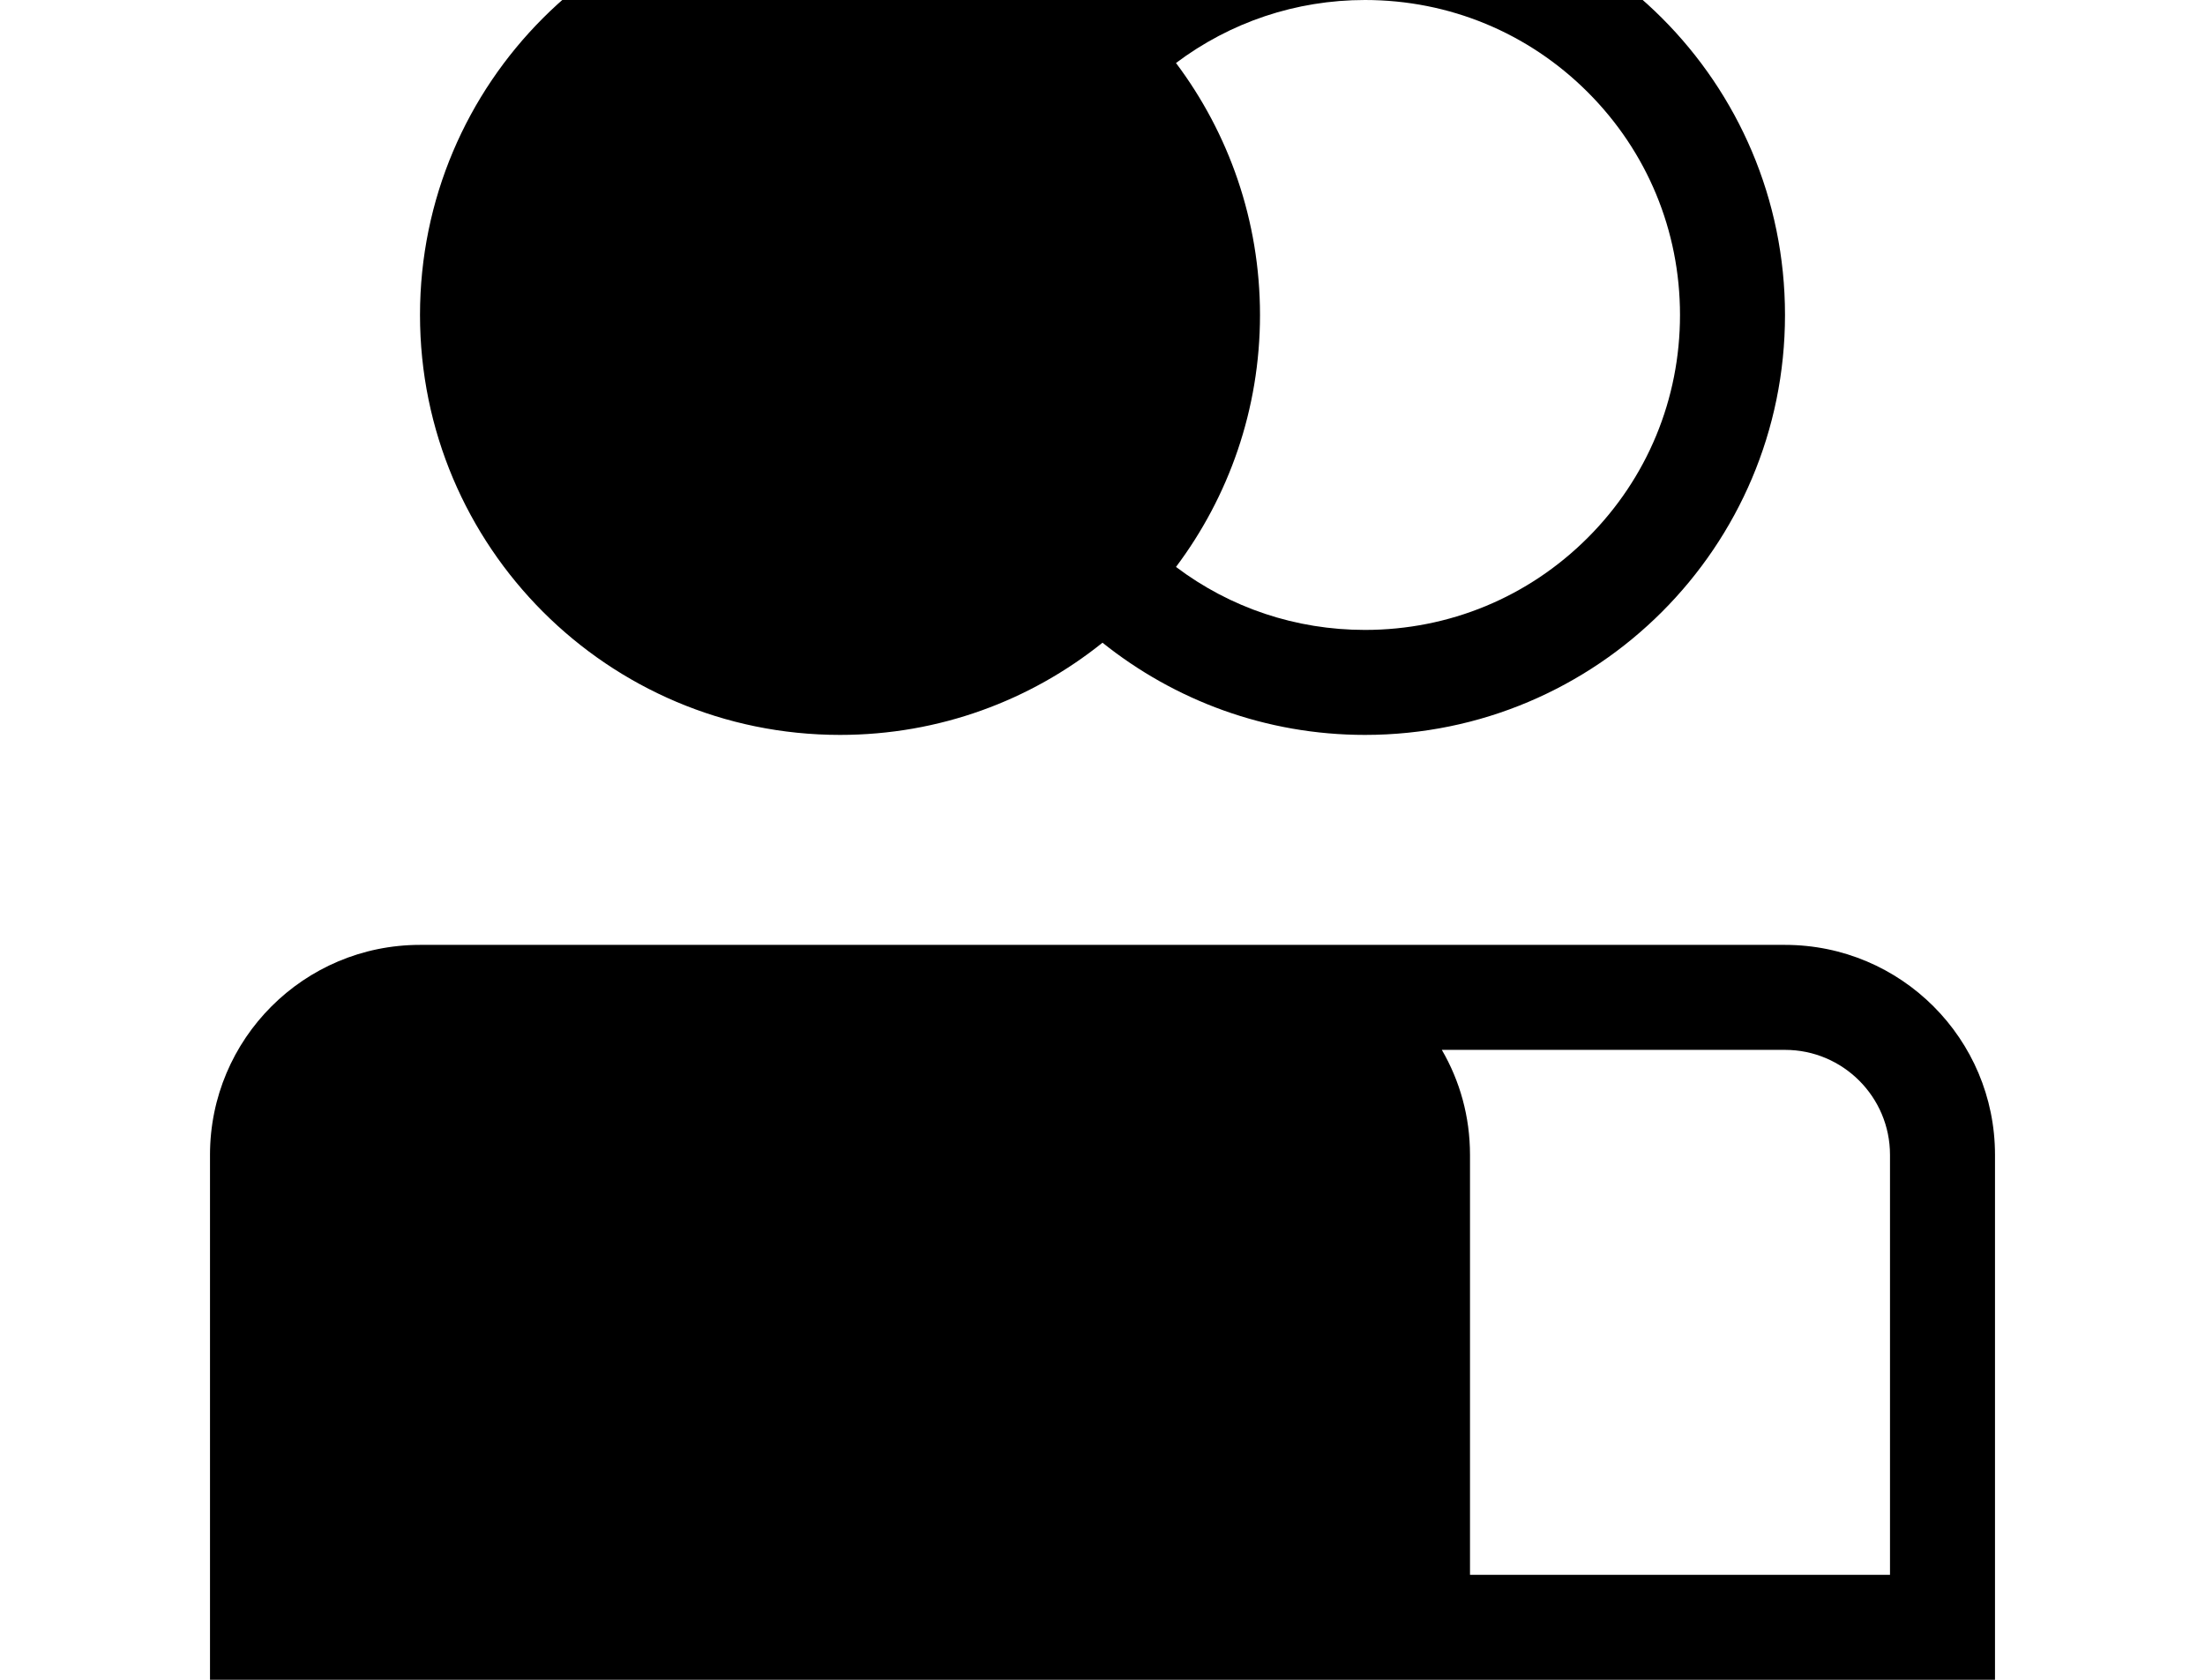
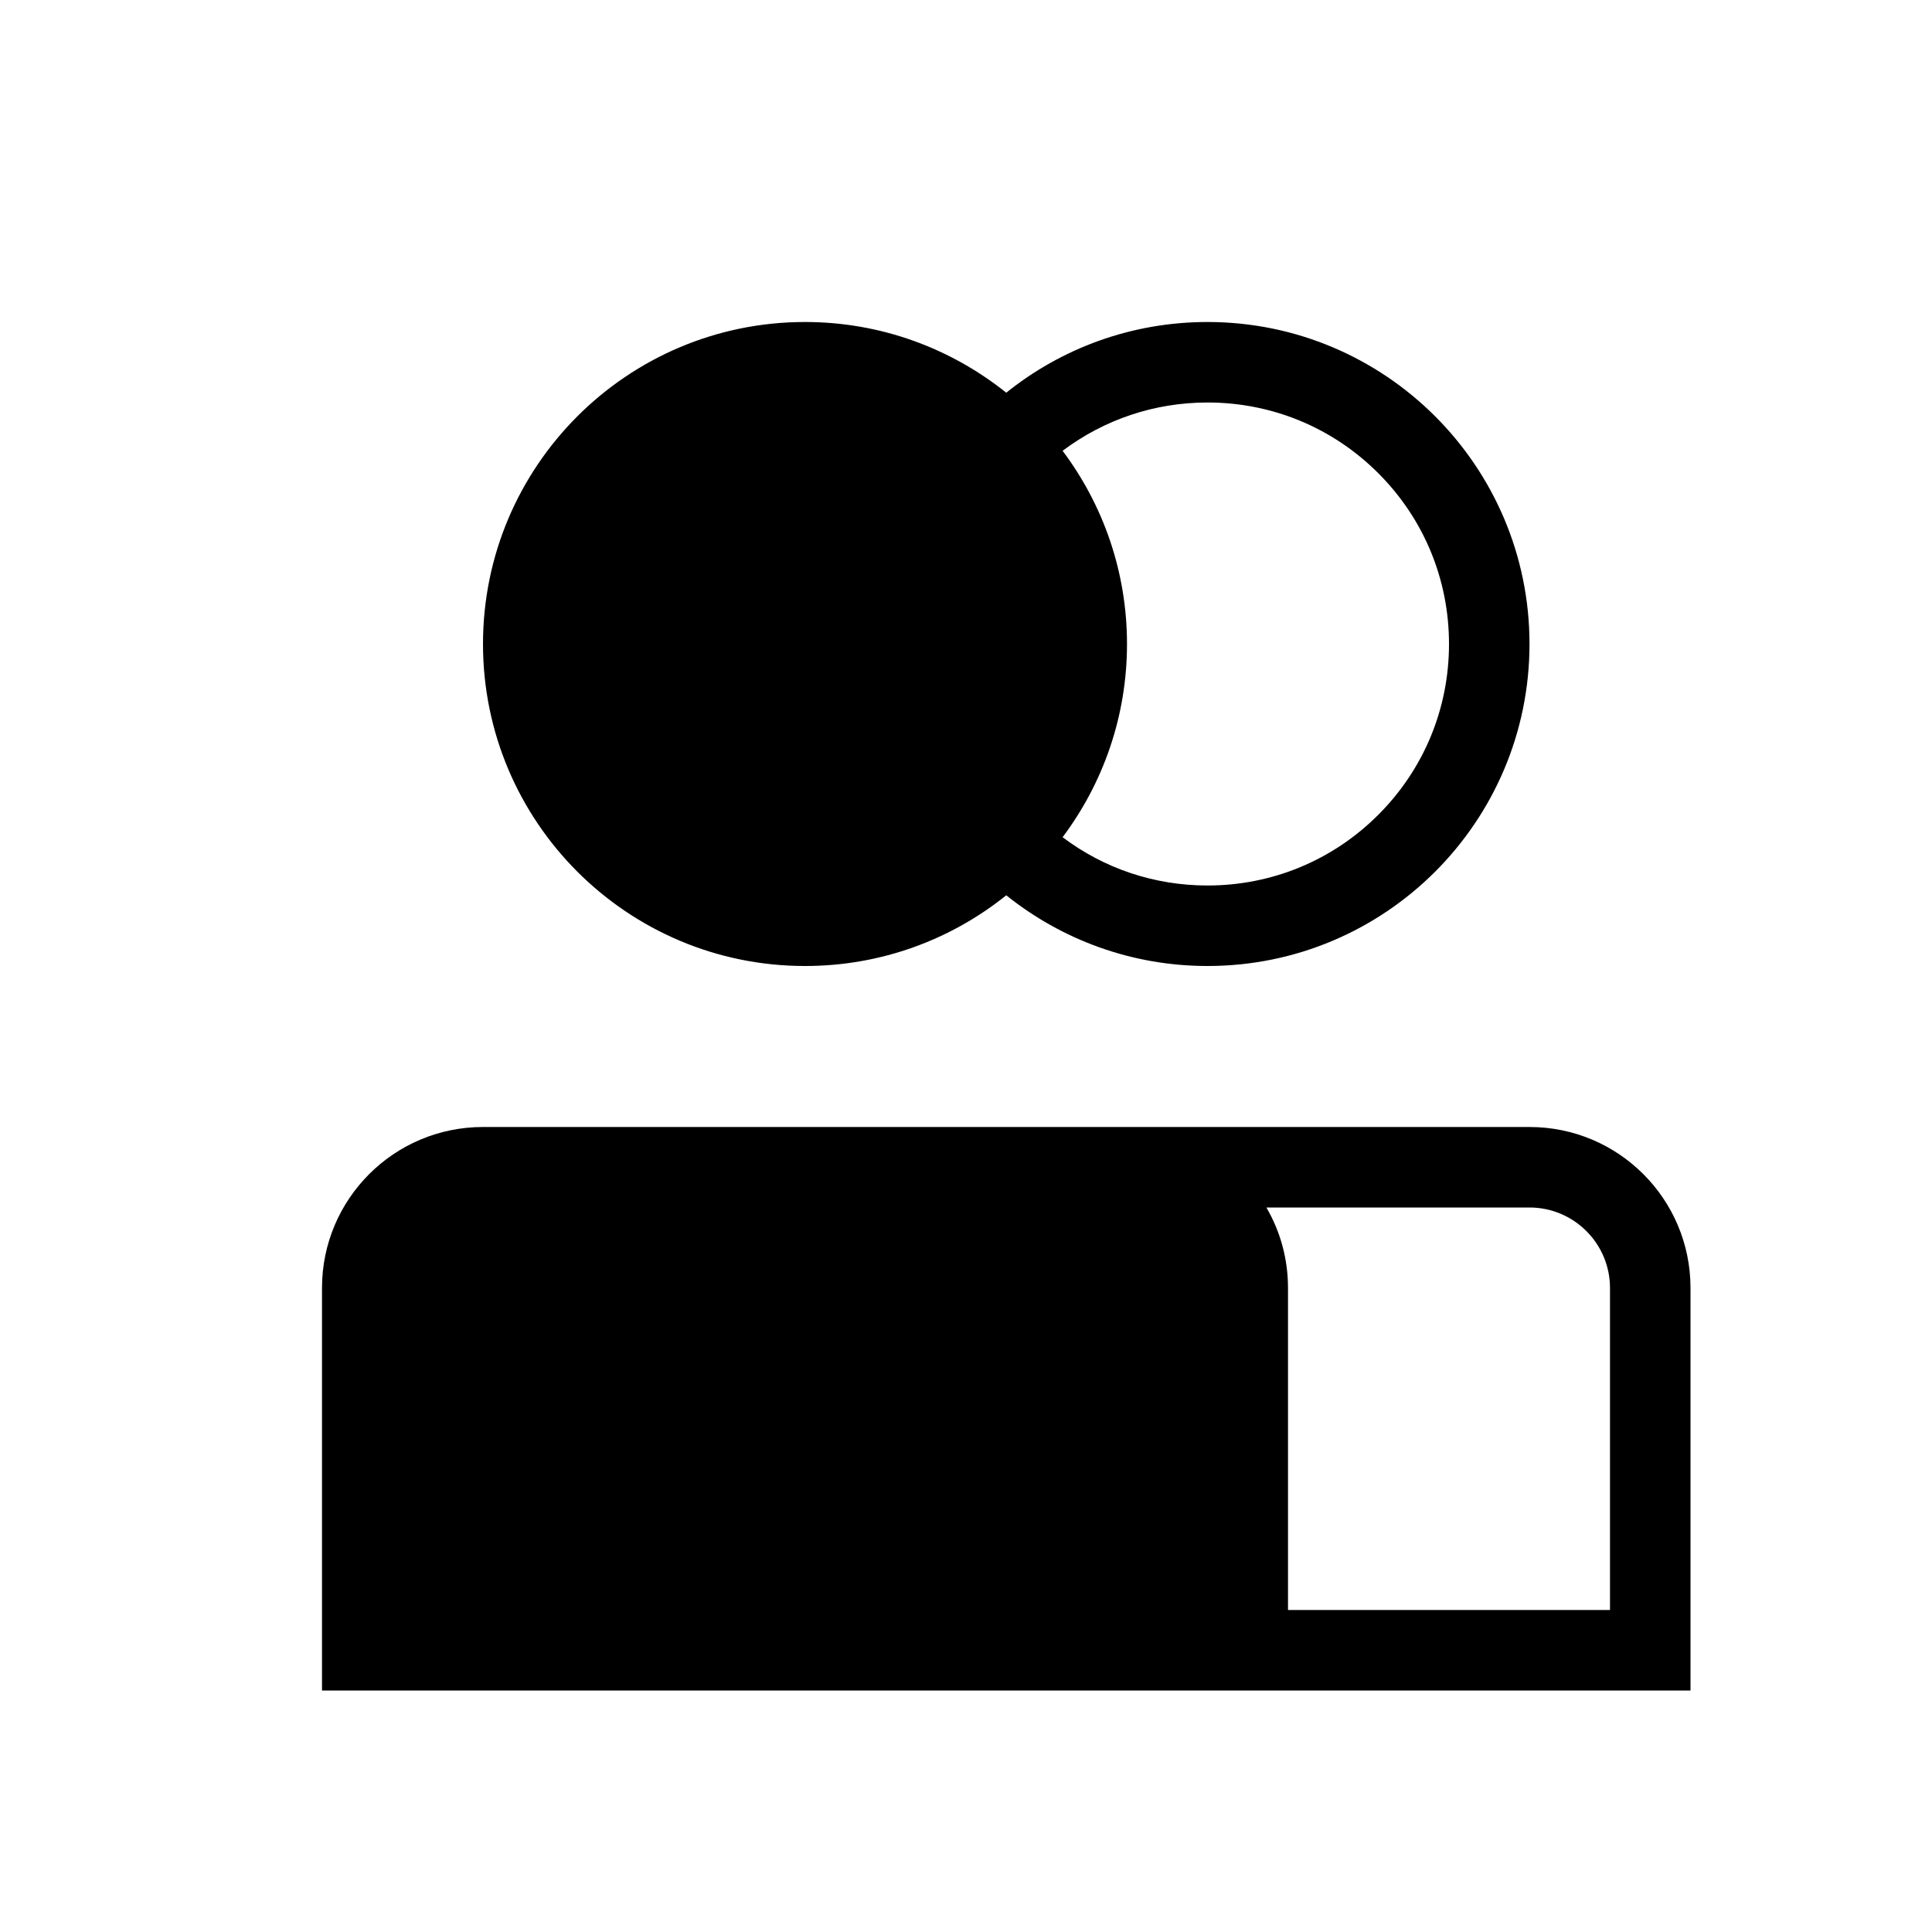
- <svg xmlns="http://www.w3.org/2000/svg" version="1.1" x="0px" y="0px" viewBox="0 0 1260 960" enable-background="new 0 0 1260 960" xml:space="preserve">
+ <svg xmlns="http://www.w3.org/2000/svg" version="1.1" x="0px" y="0px" viewBox="0 0 1440 1440" enable-background="new 0 0 1440 1440" xml:space="preserve">
+   <g id="dribbble">
+ </g>
+   <g id="globe">
+ </g>
+   <g id="github">
+ </g>
+   <g id="facebook">
+ </g>
+   <g id="twitter">
+ </g>
+   <g id="skype">
+ </g>
+   <g id="phone">
+ </g>
+   <g id="mail">
+ </g>
+   <g id="liferay-logo-2">
+ </g>
+   <g id="menu-content">
+ </g>
  <g id="streams">
</g>
  <g id="balloon-topic">
</g>
  <g id="groups">
</g>
  <g id="persons">
-     <path d="M480,420c56.8,0,108.9-19.7,150-52.7c41.1,32.9,93.2,52.7,150,52.7c132.5,0,240-107.5,240-240S912.5-60,780-60   c-56.8,0-108.9,19.7-150,52.7C588.9-40.3,536.8-60,480-60C347.5-60,240,47.5,240,180S347.5,420,480,420z M907.3,52.7   c34,34,52.7,79.2,52.7,127.3s-18.7,93.3-52.7,127.3S828.1,360,780,360c-39.5,0-77-12.6-108-36c30.1-40.1,48-90,48-144   S702.1,76.1,672,36c31-23.3,68.5-36,108-36C828.1,0,873.3,18.7,907.3,52.7z M1020,540H720H540H240c-66.3,0-120,53.7-120,120v300   h300h420h300V660C1140,593.7,1086.3,540,1020,540z M1080,900H840V660c0-21.9-5.8-42.3-16.1-60H1020c33.1,0,60,26.9,60,60V900z" />
+     <path d="M600,720c56.8,0,108.9-19.7,150-52.7c41.1,32.9,93.2,52.7,150,52.7c132.5,0,240-107.5,240-240s-107.5-240-240-240   c-56.8,0-108.9,19.7-150,52.7c-41.1-32.9-93.2-52.7-150-52.7c-132.5,0-240,107.5-240,240S467.5,720,600,720z M1027.3,352.7   c34,34,52.7,79.2,52.7,127.3s-18.7,93.3-52.7,127.3c-34,34-79.2,52.7-127.3,52.7c-39.5,0-77-12.6-108-36c30.1-40.1,48-90,48-144   s-17.9-103.9-48-144c31-23.3,68.5-36,108-36C948.1,300,993.3,318.7,1027.3,352.7z M1140,840H840H660H360c-66.3,0-120,53.7-120,120   v300h300h420h300V960C1260,893.7,1206.3,840,1140,840z M1200,1200H960V960c0-21.9-5.8-42.3-16.1-60H1140c33.1,0,60,26.9,60,60V1200   z" />
  </g>
  <g id="house">
</g>
  <g id="liferay-logo">
</g>
-   <g id="heart-full">
+   <g id="eye">
</g>
  <g id="confirm">
</g>
  <g id="send">
</g>
+   <g id="cancel">
+ </g>
  <g id="back">
- </g>
-   <g id="cancel_1_">
</g>
  <g id="plus">
</g>
  <g id="bullhorn">
</g>
  <g id="link">
</g>
  <g id="pen">
</g>
  <g id="bell">
</g>
-   <g id="magnifier">
+   <g id="search">
</g>
-   <g id="menu_x5F_hamburguer">
+   <g id="menu">
</g>
  <g id="ellipsis">
</g>
-   <g id="balloon_x5F_comment">
+   <g id="balloon-comment">
</g>
-   <g id="heart_x5F_inline">
+   <g id="heart-fill">
</g>
-   <g id="heart_x5F_outline">
+   <g id="heart">
</g>
  <g id="camera">
</g>
  <g id="subscribe">
</g>
  <g id="star">
</g>
-   <g id="guides">
- </g>
</svg>
